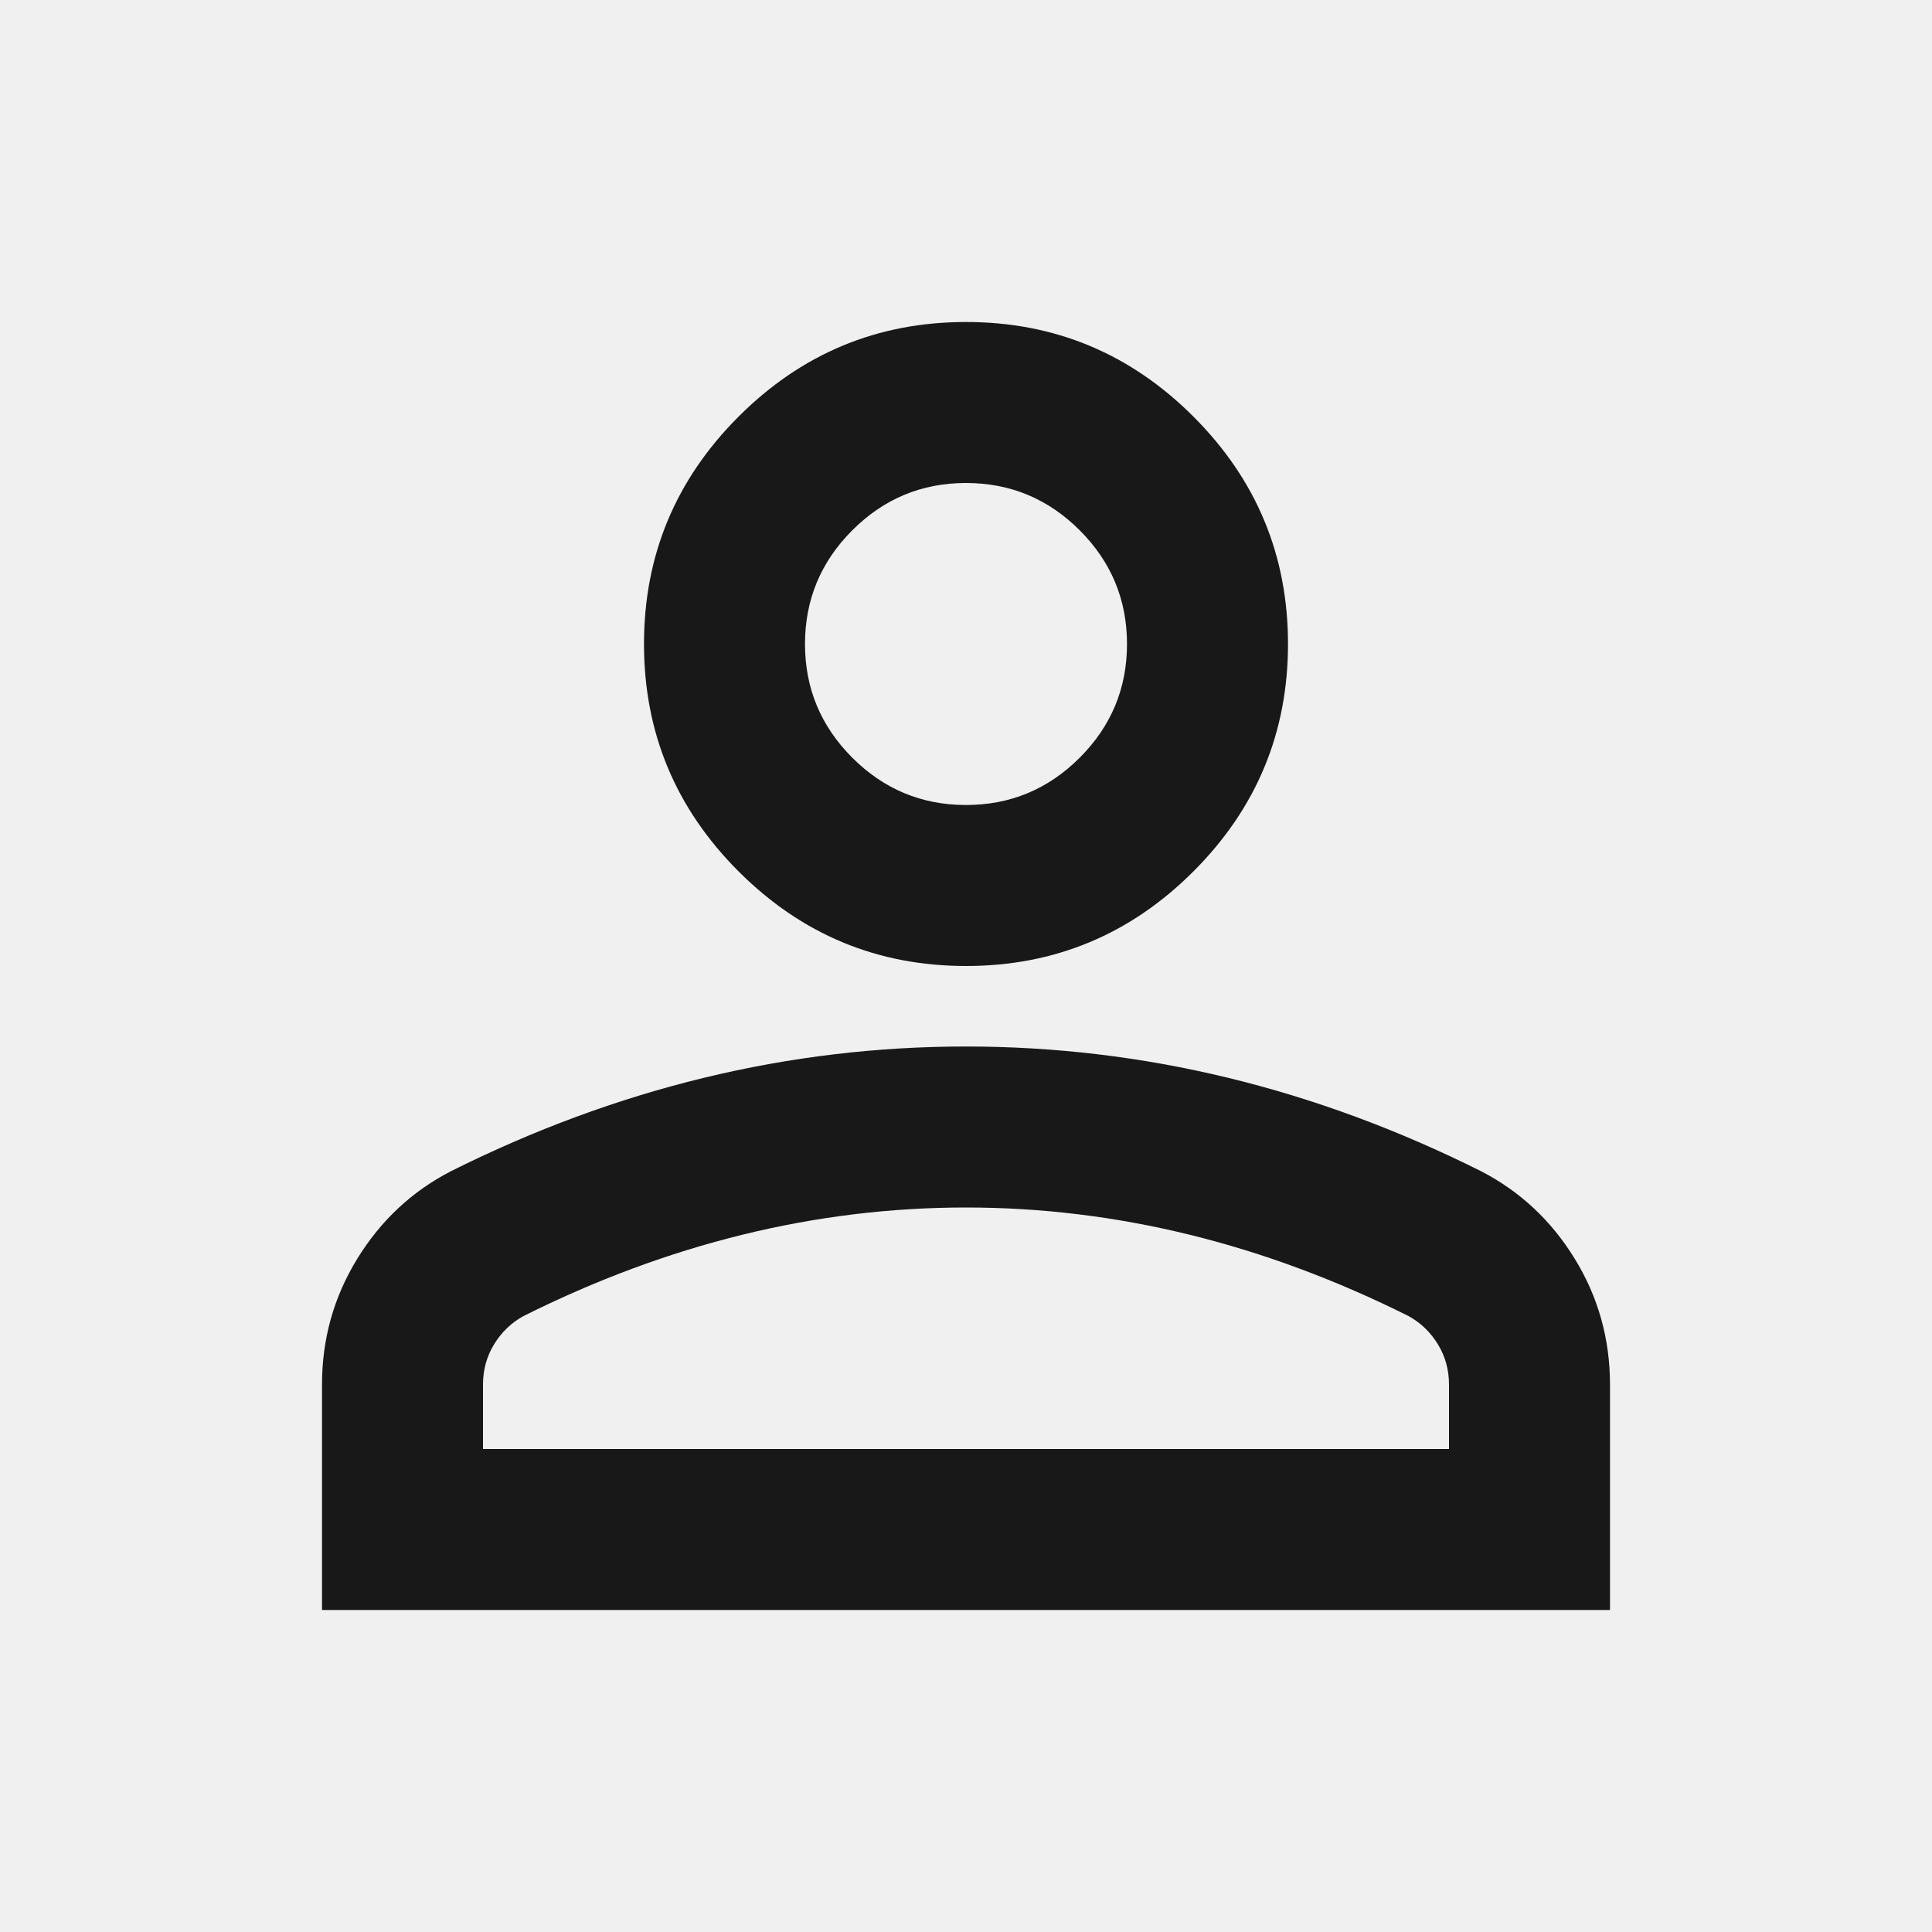
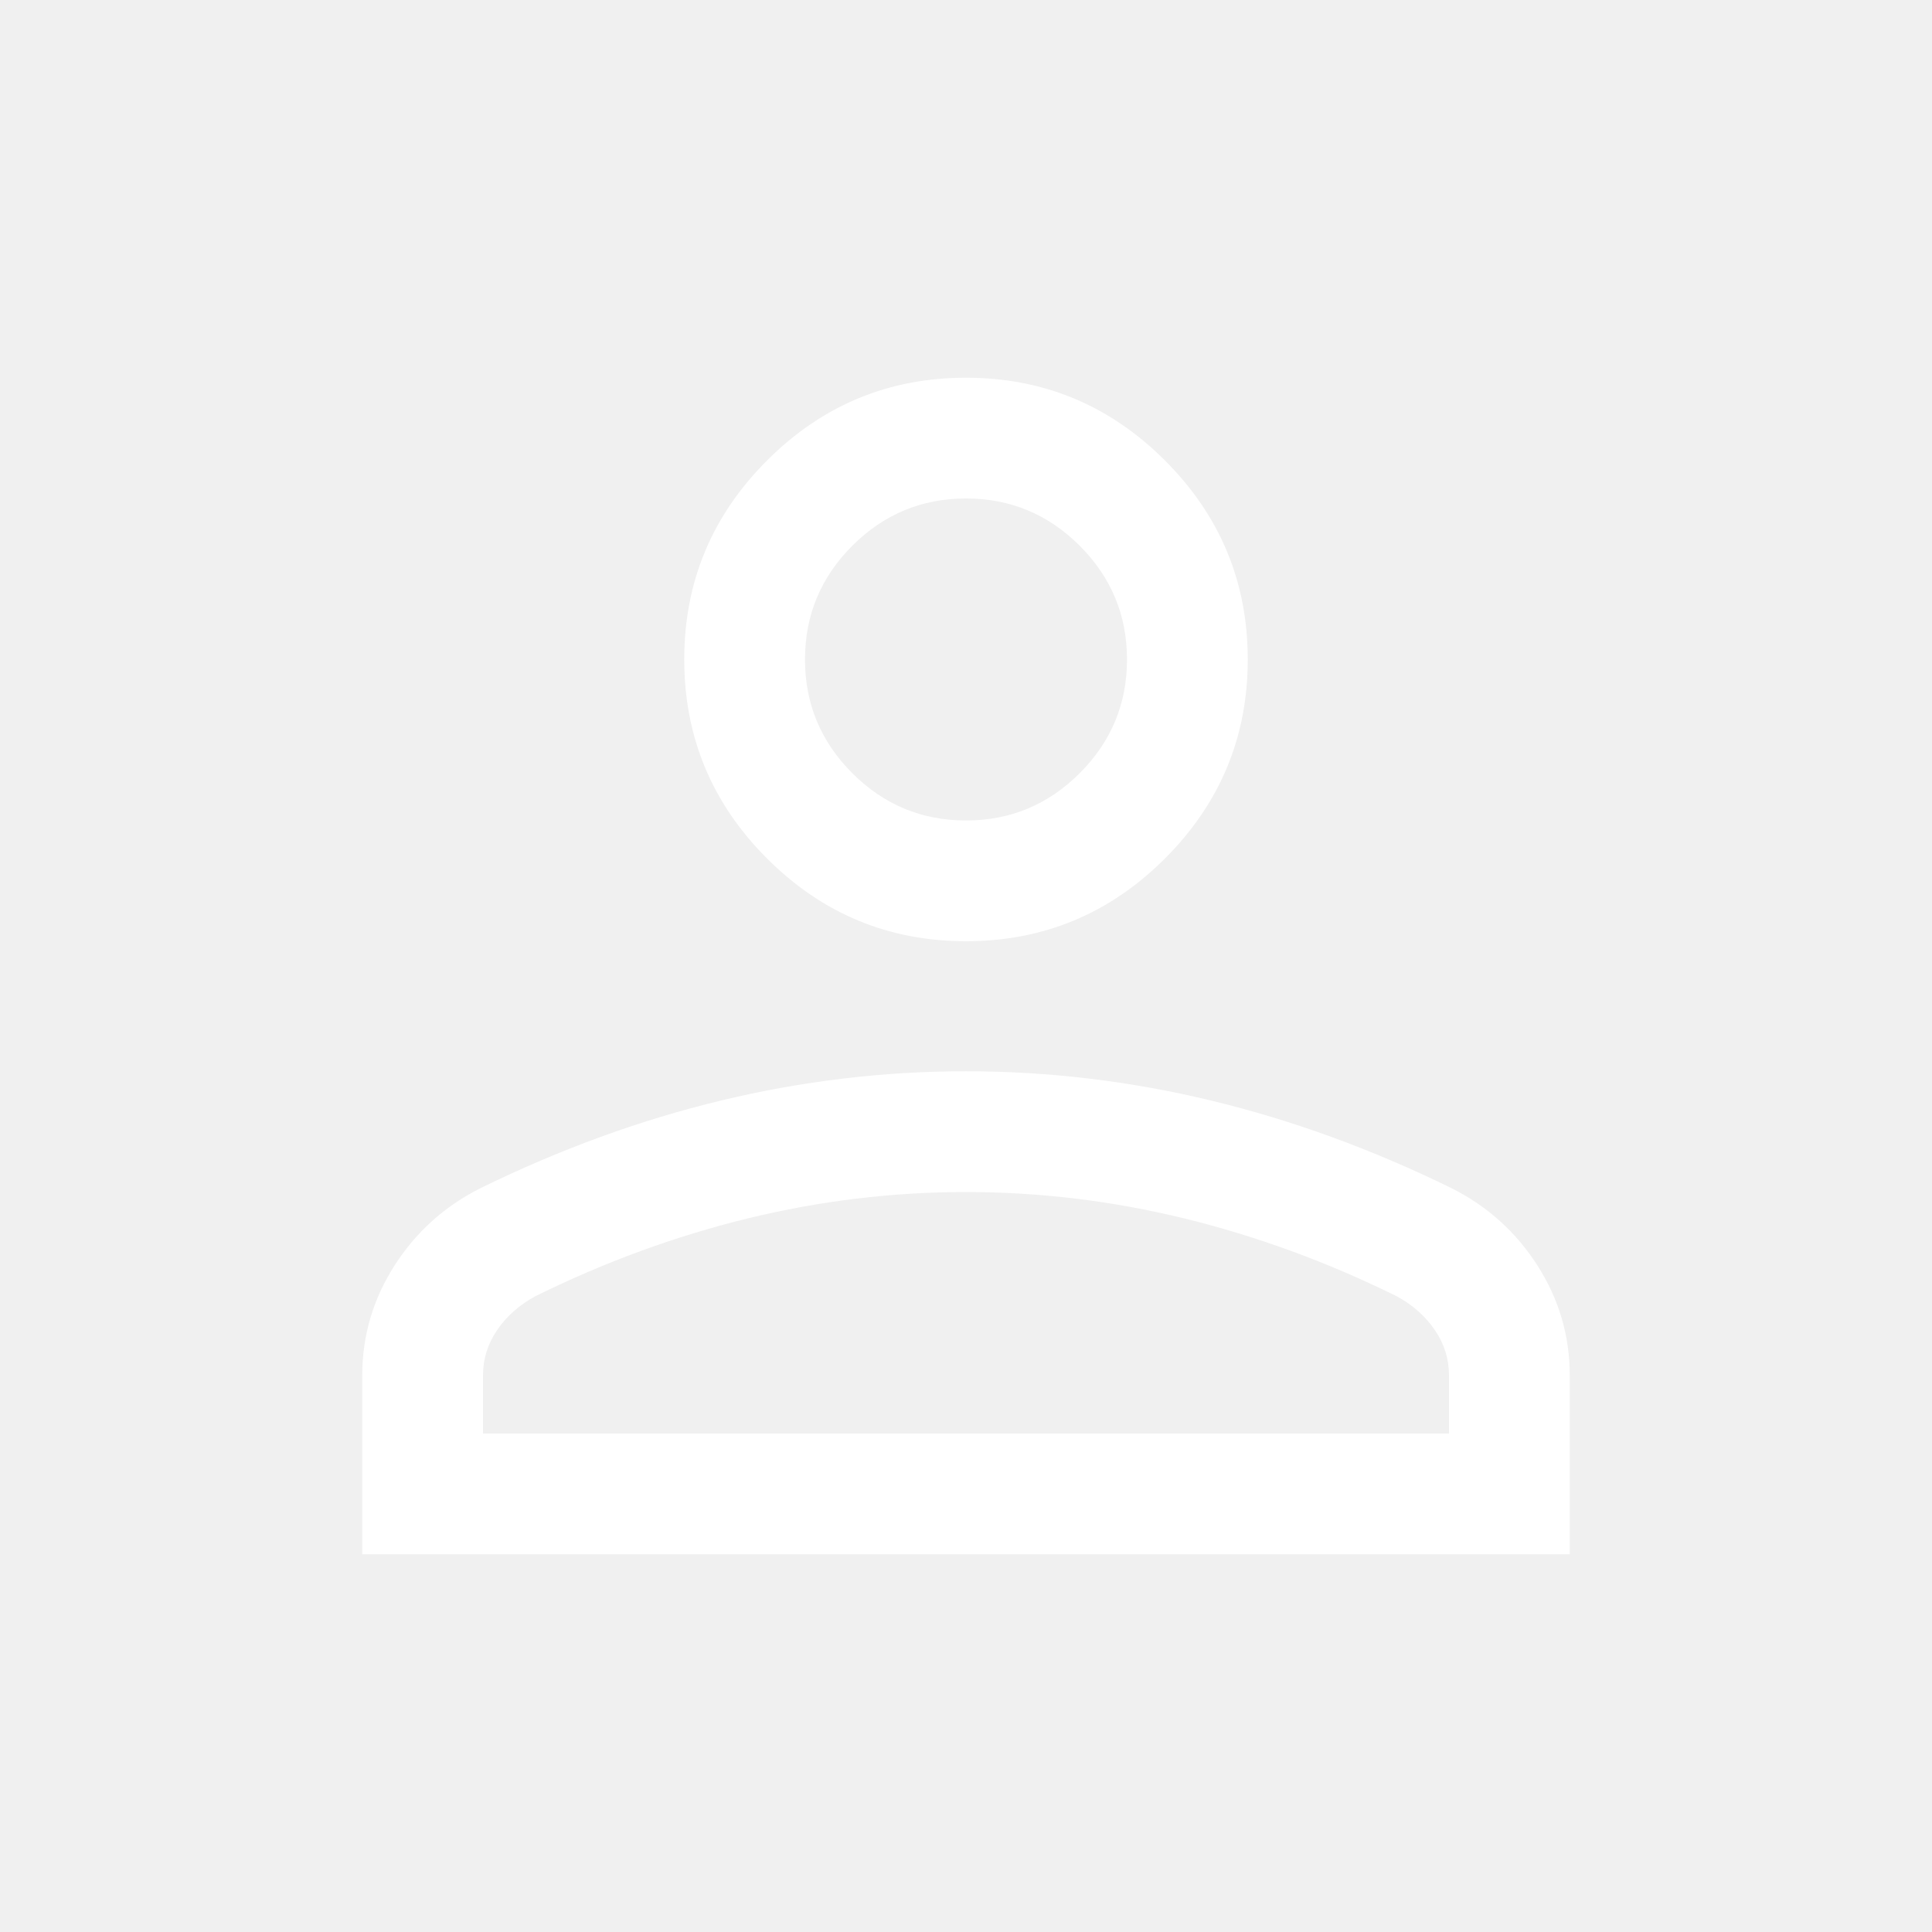
- <svg xmlns="http://www.w3.org/2000/svg" height="24px" viewBox="0 -960 960 960" width="24px" fill="#181818">
-   <path d="M480-480q-66 0-113-47t-47-113q0-66 47-113t113-47q66 0 113 47t47 113q0 66-47 113t-113 47ZM160-160v-112q0-34 17.5-62.5T224-378q62-31 126-46.5T480-440q66 0 130 15.5T736-378q29 15 46.5 43.5T800-272v112H160Zm80-80h480v-32q0-11-5.5-20T700-306q-54-27-109-40.5T480-360q-56 0-111 13.5T260-306q-9 5-14.5 14t-5.5 20v32Zm240-320q33 0 56.5-23.5T560-640q0-33-23.5-56.5T480-720q-33 0-56.5 23.5T400-640q0 33 23.5 56.5T480-560Zm0-80Zm0 400Z" />
+ <svg xmlns="http://www.w3.org/2000/svg" height="24px" viewBox="0 -960 960 960" width="24px" fill="#FFFFFF">
+   <path d="M480-492.31q-57.75 0-98.87-41.12Q340-574.56 340-632.31q0-57.75 41.13-98.87 41.12-41.13 98.87-41.13 57.75 0 98.87 41.13Q620-690.06 620-632.31q0 57.75-41.13 98.88-41.12 41.12-98.87 41.12ZM180-187.69v-88.93q0-29.38 15.96-54.42 15.96-25.04 42.66-38.5 59.3-29.07 119.65-43.61 60.35-14.54 121.73-14.54t121.73 14.54q60.35 14.54 119.65 43.61 26.7 13.46 42.66 38.5Q780-306 780-276.62v88.93H180Zm60-60h480v-28.93q0-12.15-7.04-22.5-7.04-10.34-19.11-16.88-51.7-25.46-105.42-38.58Q534.7-367.69 480-367.69q-54.7 0-108.43 13.11-53.72 13.12-105.42 38.58-12.07 6.54-19.11 16.88-7.04 10.35-7.04 22.5v28.93Zm240-304.62q33 0 56.5-23.5t23.5-56.5q0-33-23.5-56.5t-56.5-23.5q-33 0-56.5 23.5t-23.5 56.5q0 33 23.5 56.5t56.5 23.5Zm0-80Zm0 384.62Z" />
</svg>
